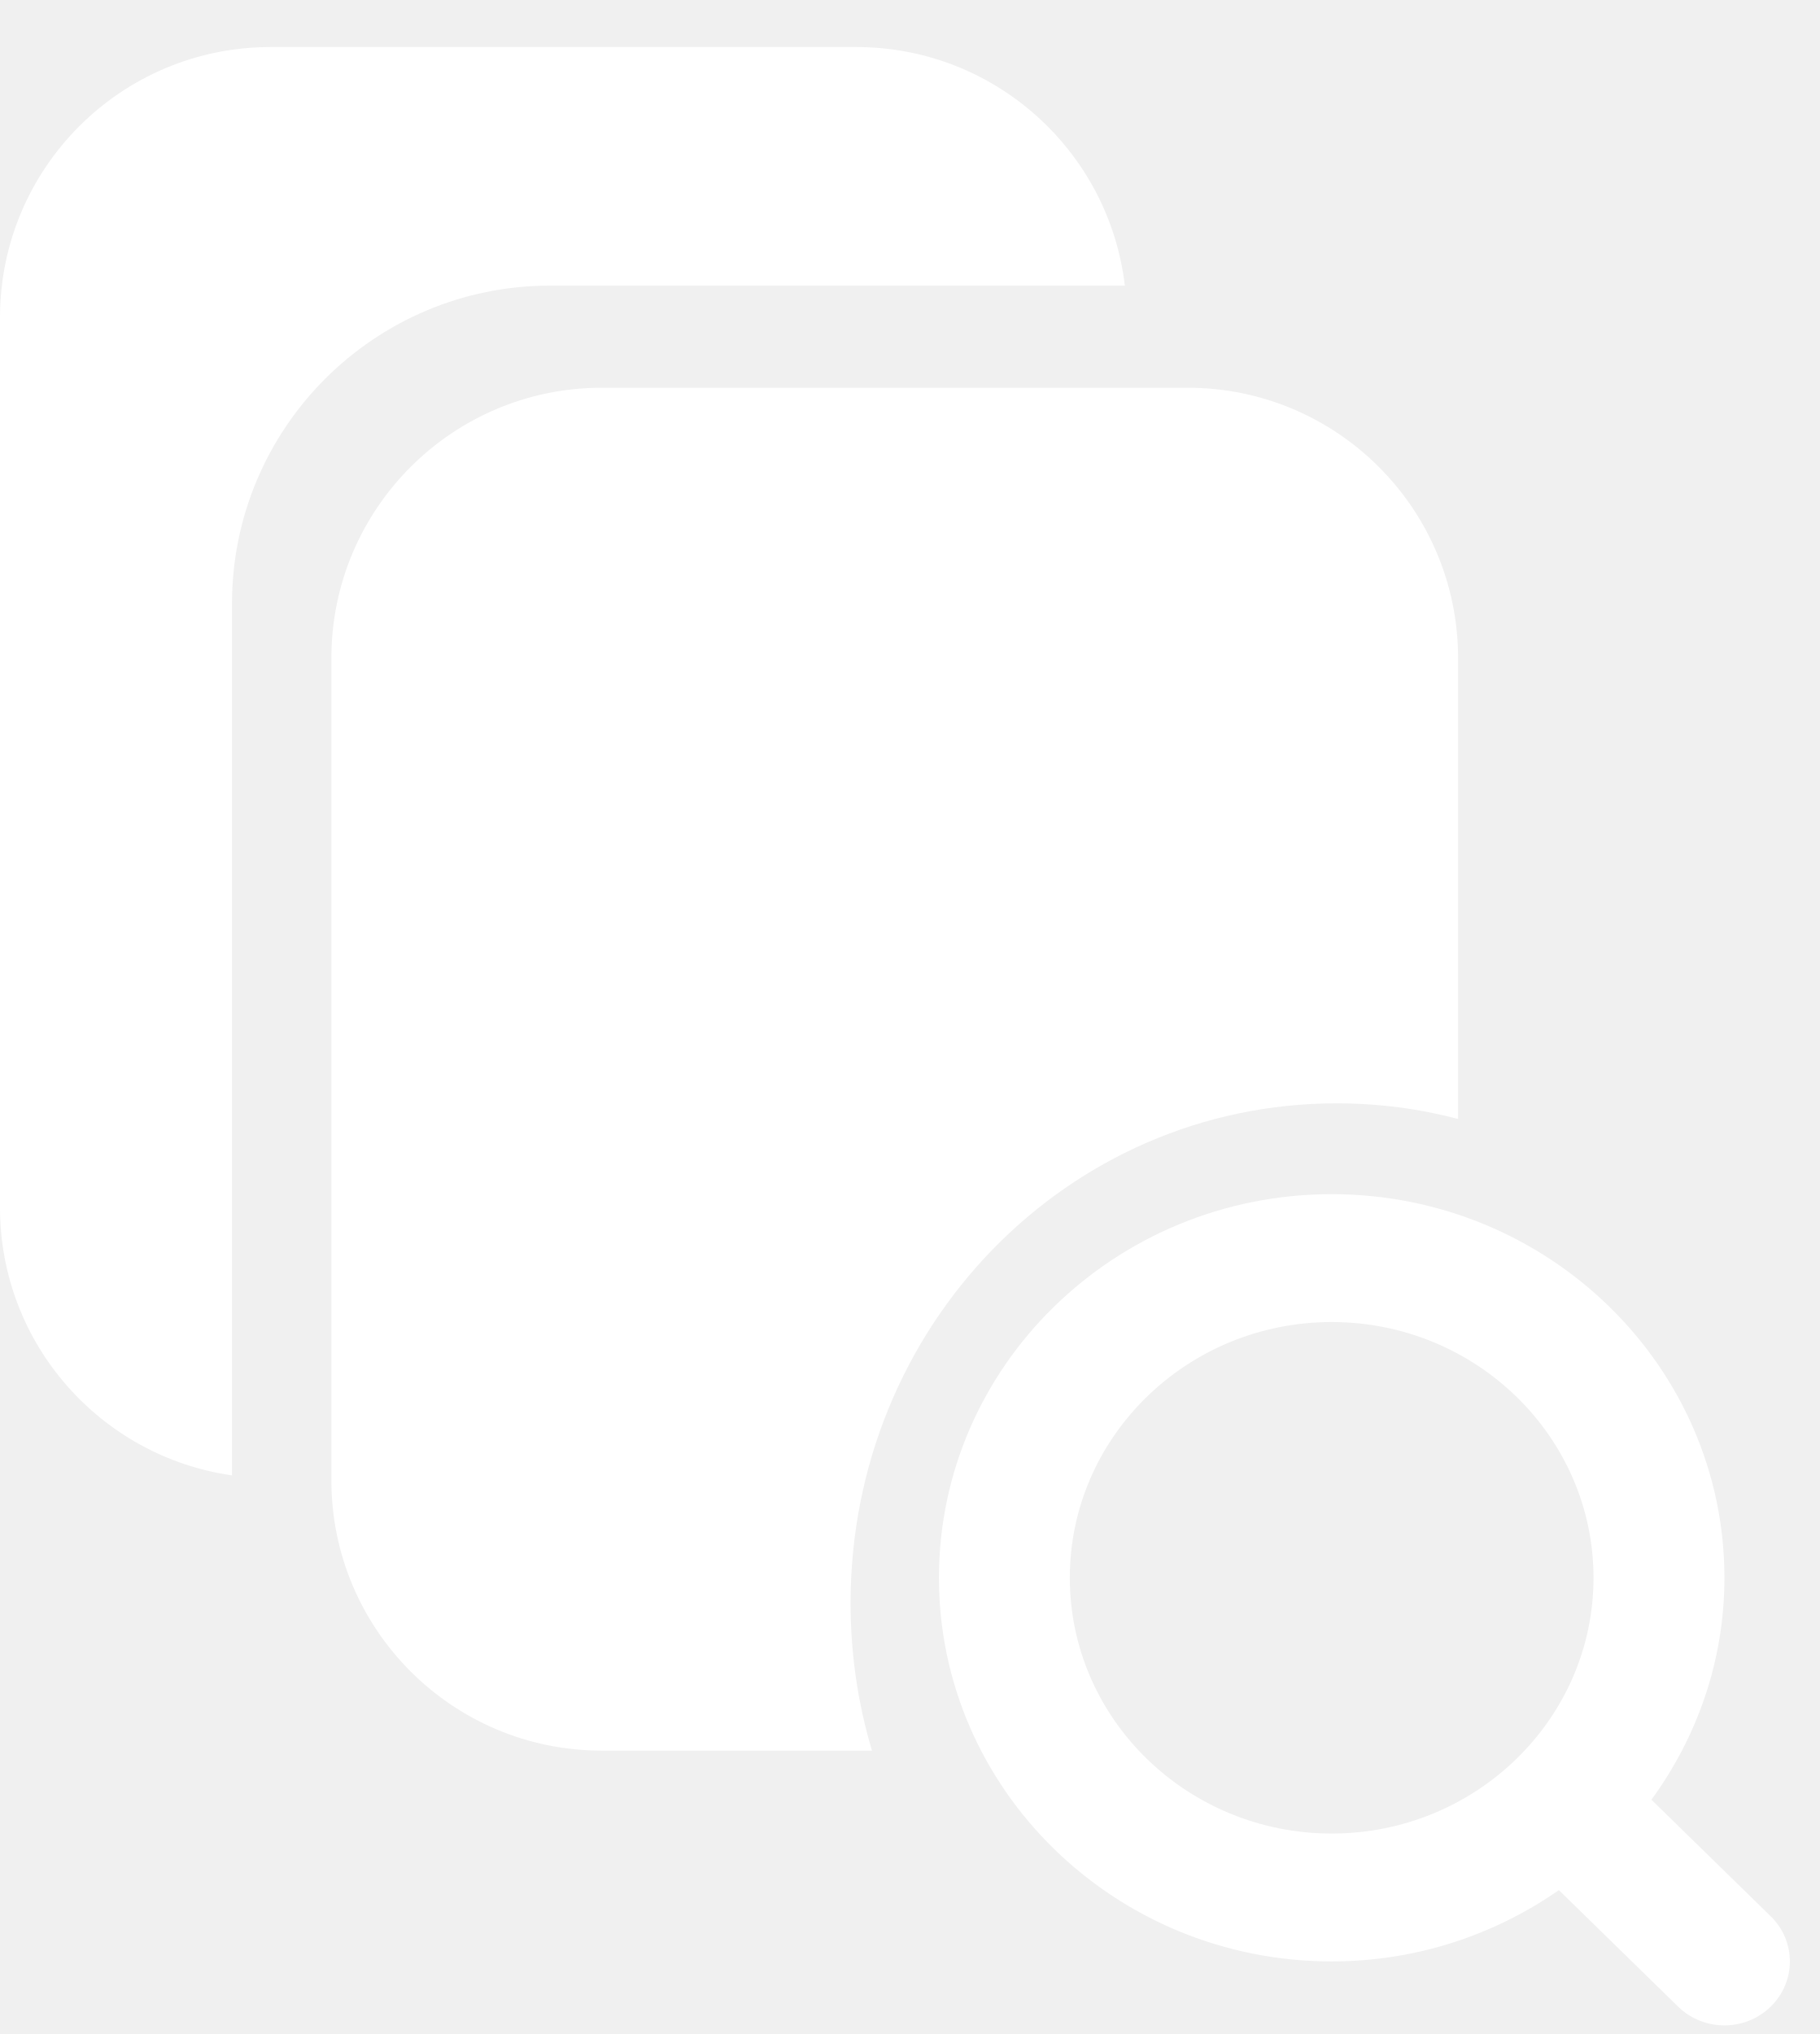
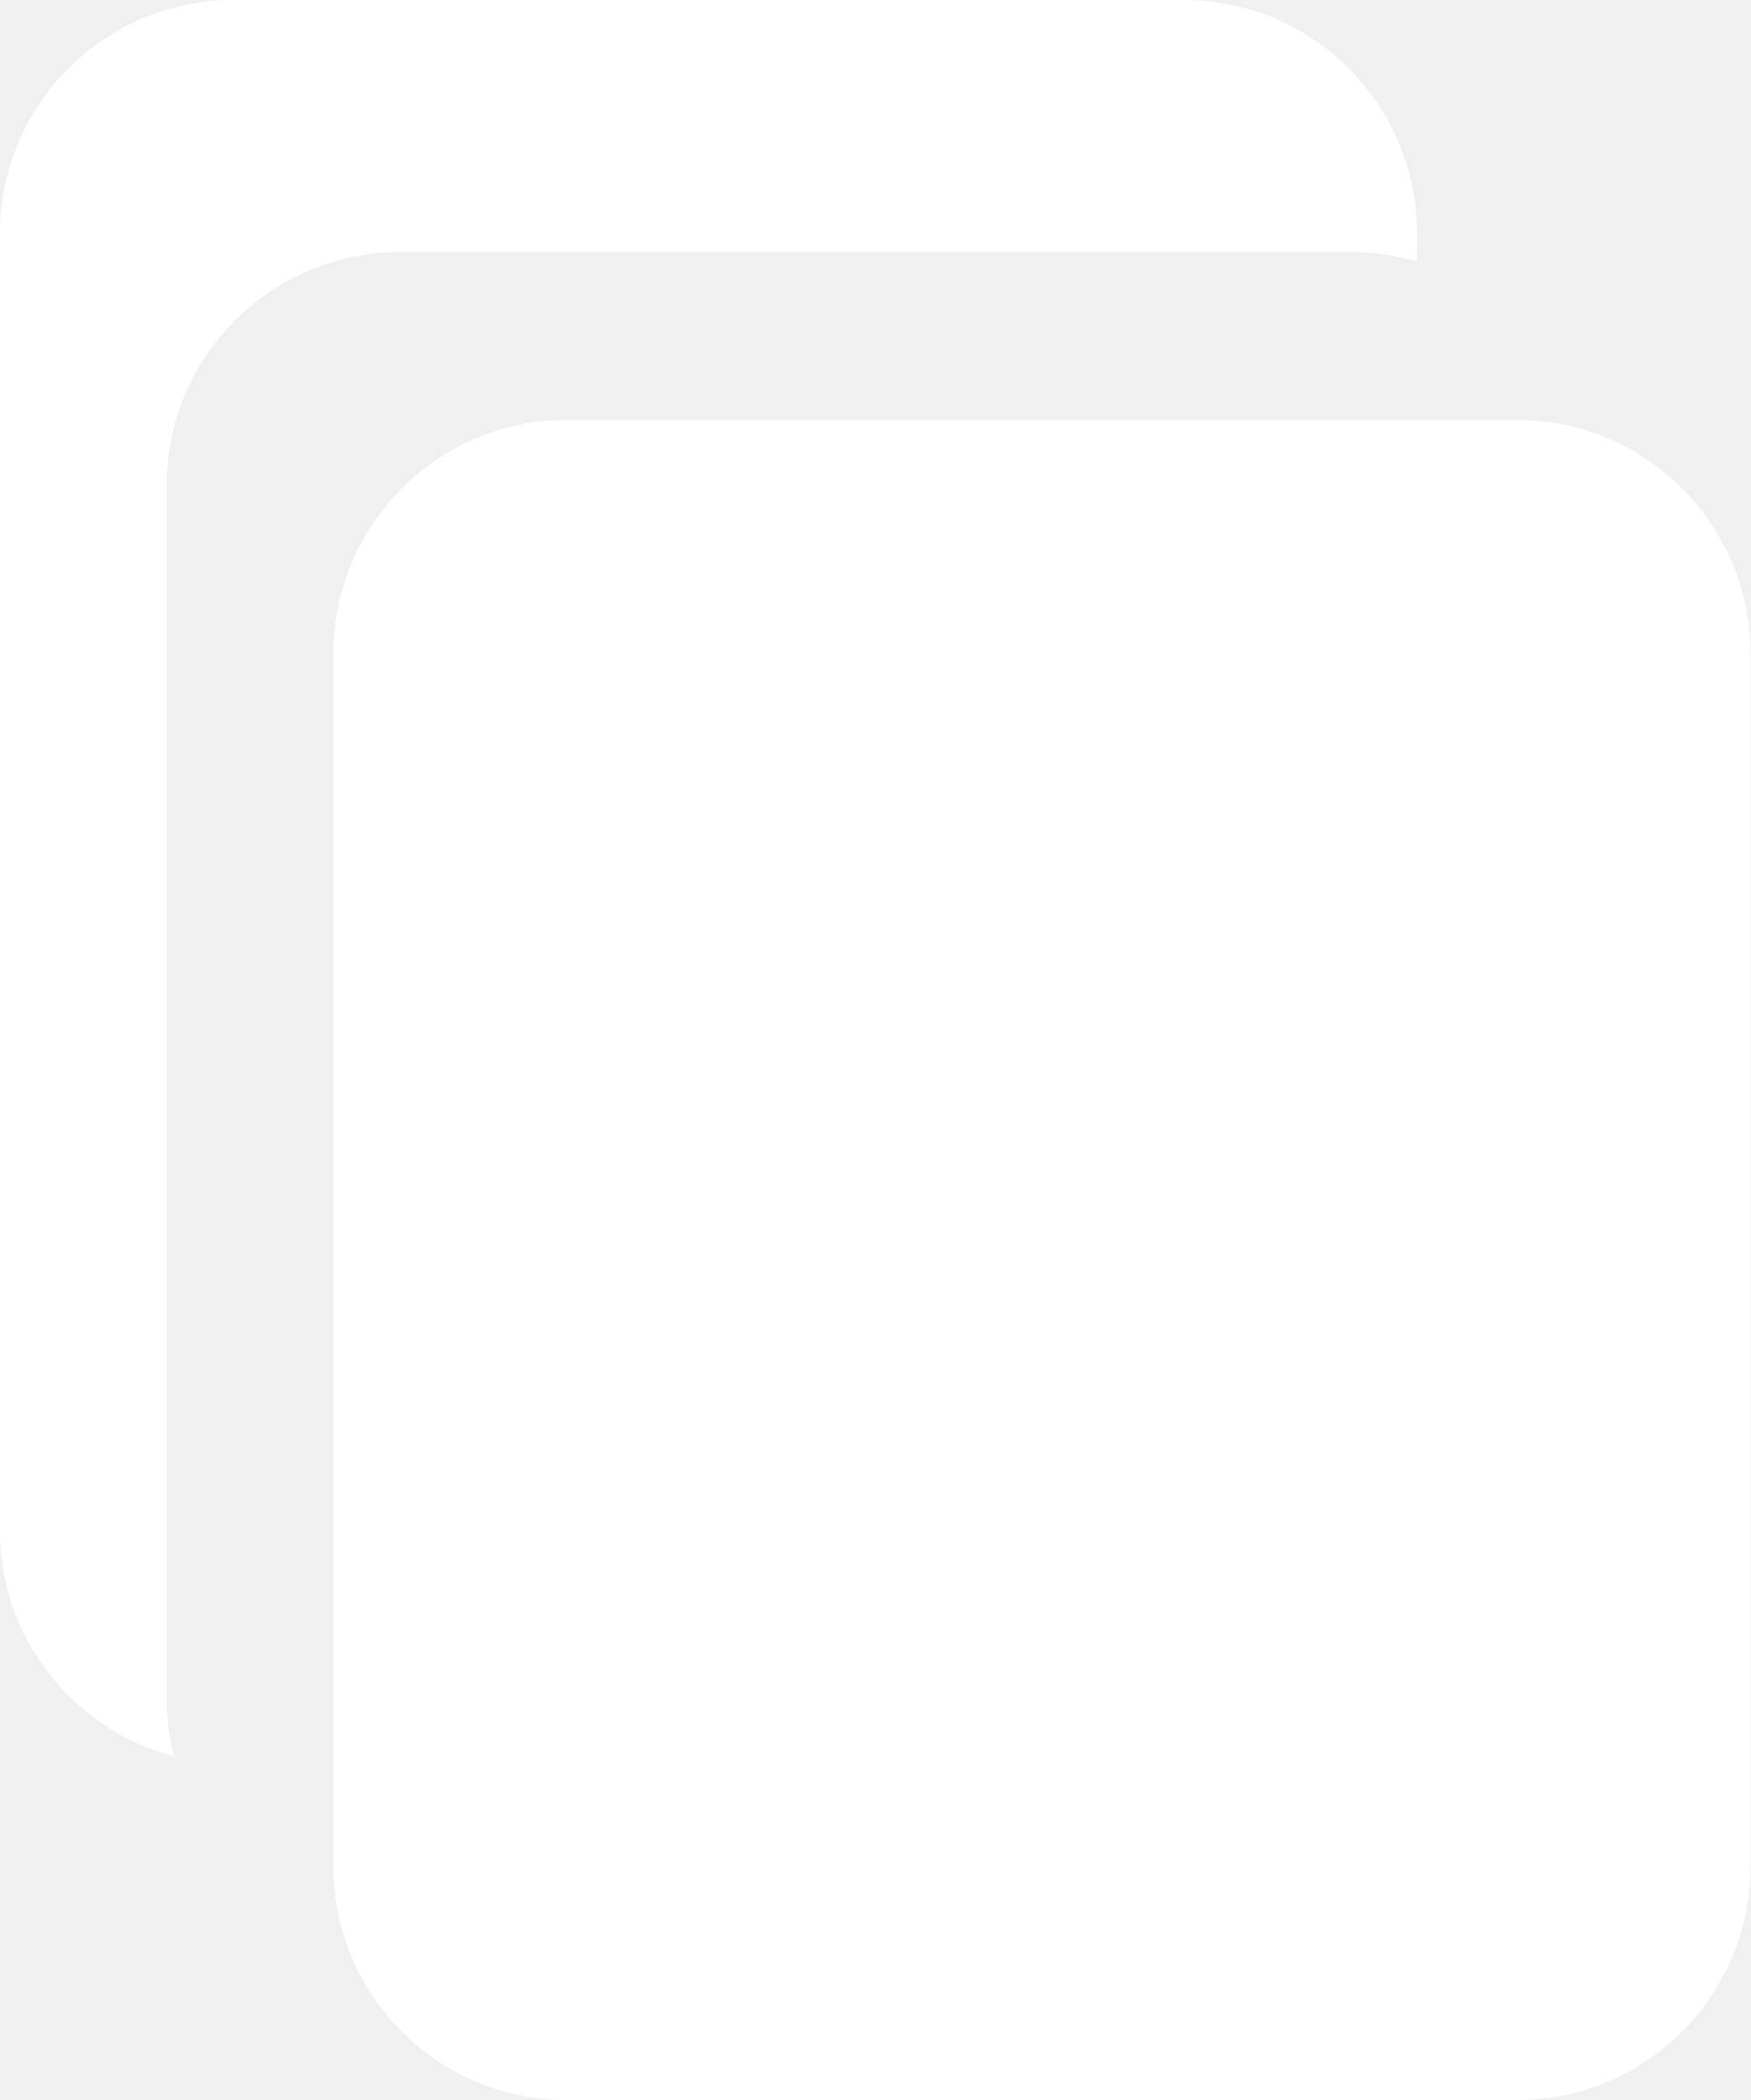
- <svg xmlns="http://www.w3.org/2000/svg" width="34" height="38" viewBox="0 0 34 38" fill="none">
-   <path fill-rule="evenodd" clip-rule="evenodd" d="M0 5.932C0 3.141 2.262 0.879 5.053 0.879H15.997C18.586 0.879 20.72 2.826 21.015 5.336H10.278C6.995 5.336 4.334 7.997 4.334 11.28V27.563C1.884 27.214 0 25.107 0 22.561V5.932ZM11.244 7.244C8.453 7.244 6.191 9.507 6.191 12.297V27.653C6.191 30.444 8.453 32.706 11.244 32.706H16.291C16.03 31.835 15.891 30.909 15.891 29.949C15.891 24.779 19.943 20.613 24.971 20.613C25.755 20.613 26.516 20.714 27.241 20.905V12.297C27.241 9.507 24.979 7.244 22.188 7.244H11.244ZM24.879 22.31C20.832 22.31 17.542 25.525 17.542 29.477C17.542 33.43 20.832 36.644 24.879 36.644C26.462 36.644 27.924 36.147 29.124 35.312L31.352 37.489C31.59 37.722 31.904 37.839 32.217 37.839C32.53 37.839 32.843 37.722 33.081 37.489C33.559 37.022 33.559 36.266 33.081 35.8L30.853 33.623C31.708 32.451 32.217 31.023 32.217 29.477C32.217 25.525 28.926 22.31 24.879 22.31ZM24.879 24.699C27.577 24.699 29.771 26.842 29.771 29.477C29.771 32.112 27.577 34.255 24.879 34.255C22.181 34.255 19.987 32.112 19.987 29.477C19.987 26.842 22.181 24.699 24.879 24.699Z" fill="white" />
+ <svg xmlns="http://www.w3.org/2000/svg" width="15" height="18" viewBox="0 0 15 18">
+   <path fill="white" fill-rule="evenodd" d="M2 0h8.143c1.104 0 2 .896 2 2v.243c-.181-.054-.373-.083-.571-.083H3.429c-1.104 0-2 .896-2 2v10.4c0 .171.021.336.062.494C.633 14.829 0 14.048 0 13.12V2C0 .896.896 0 2 0zm11 3.6H4.857c-1.104 0-2 .896-2 2V16c0 1.104.896 2 2 2H13c1.104 0 2-.896 2-2V5.6c0-1.104-.896-2-2-2z" />
</svg>
